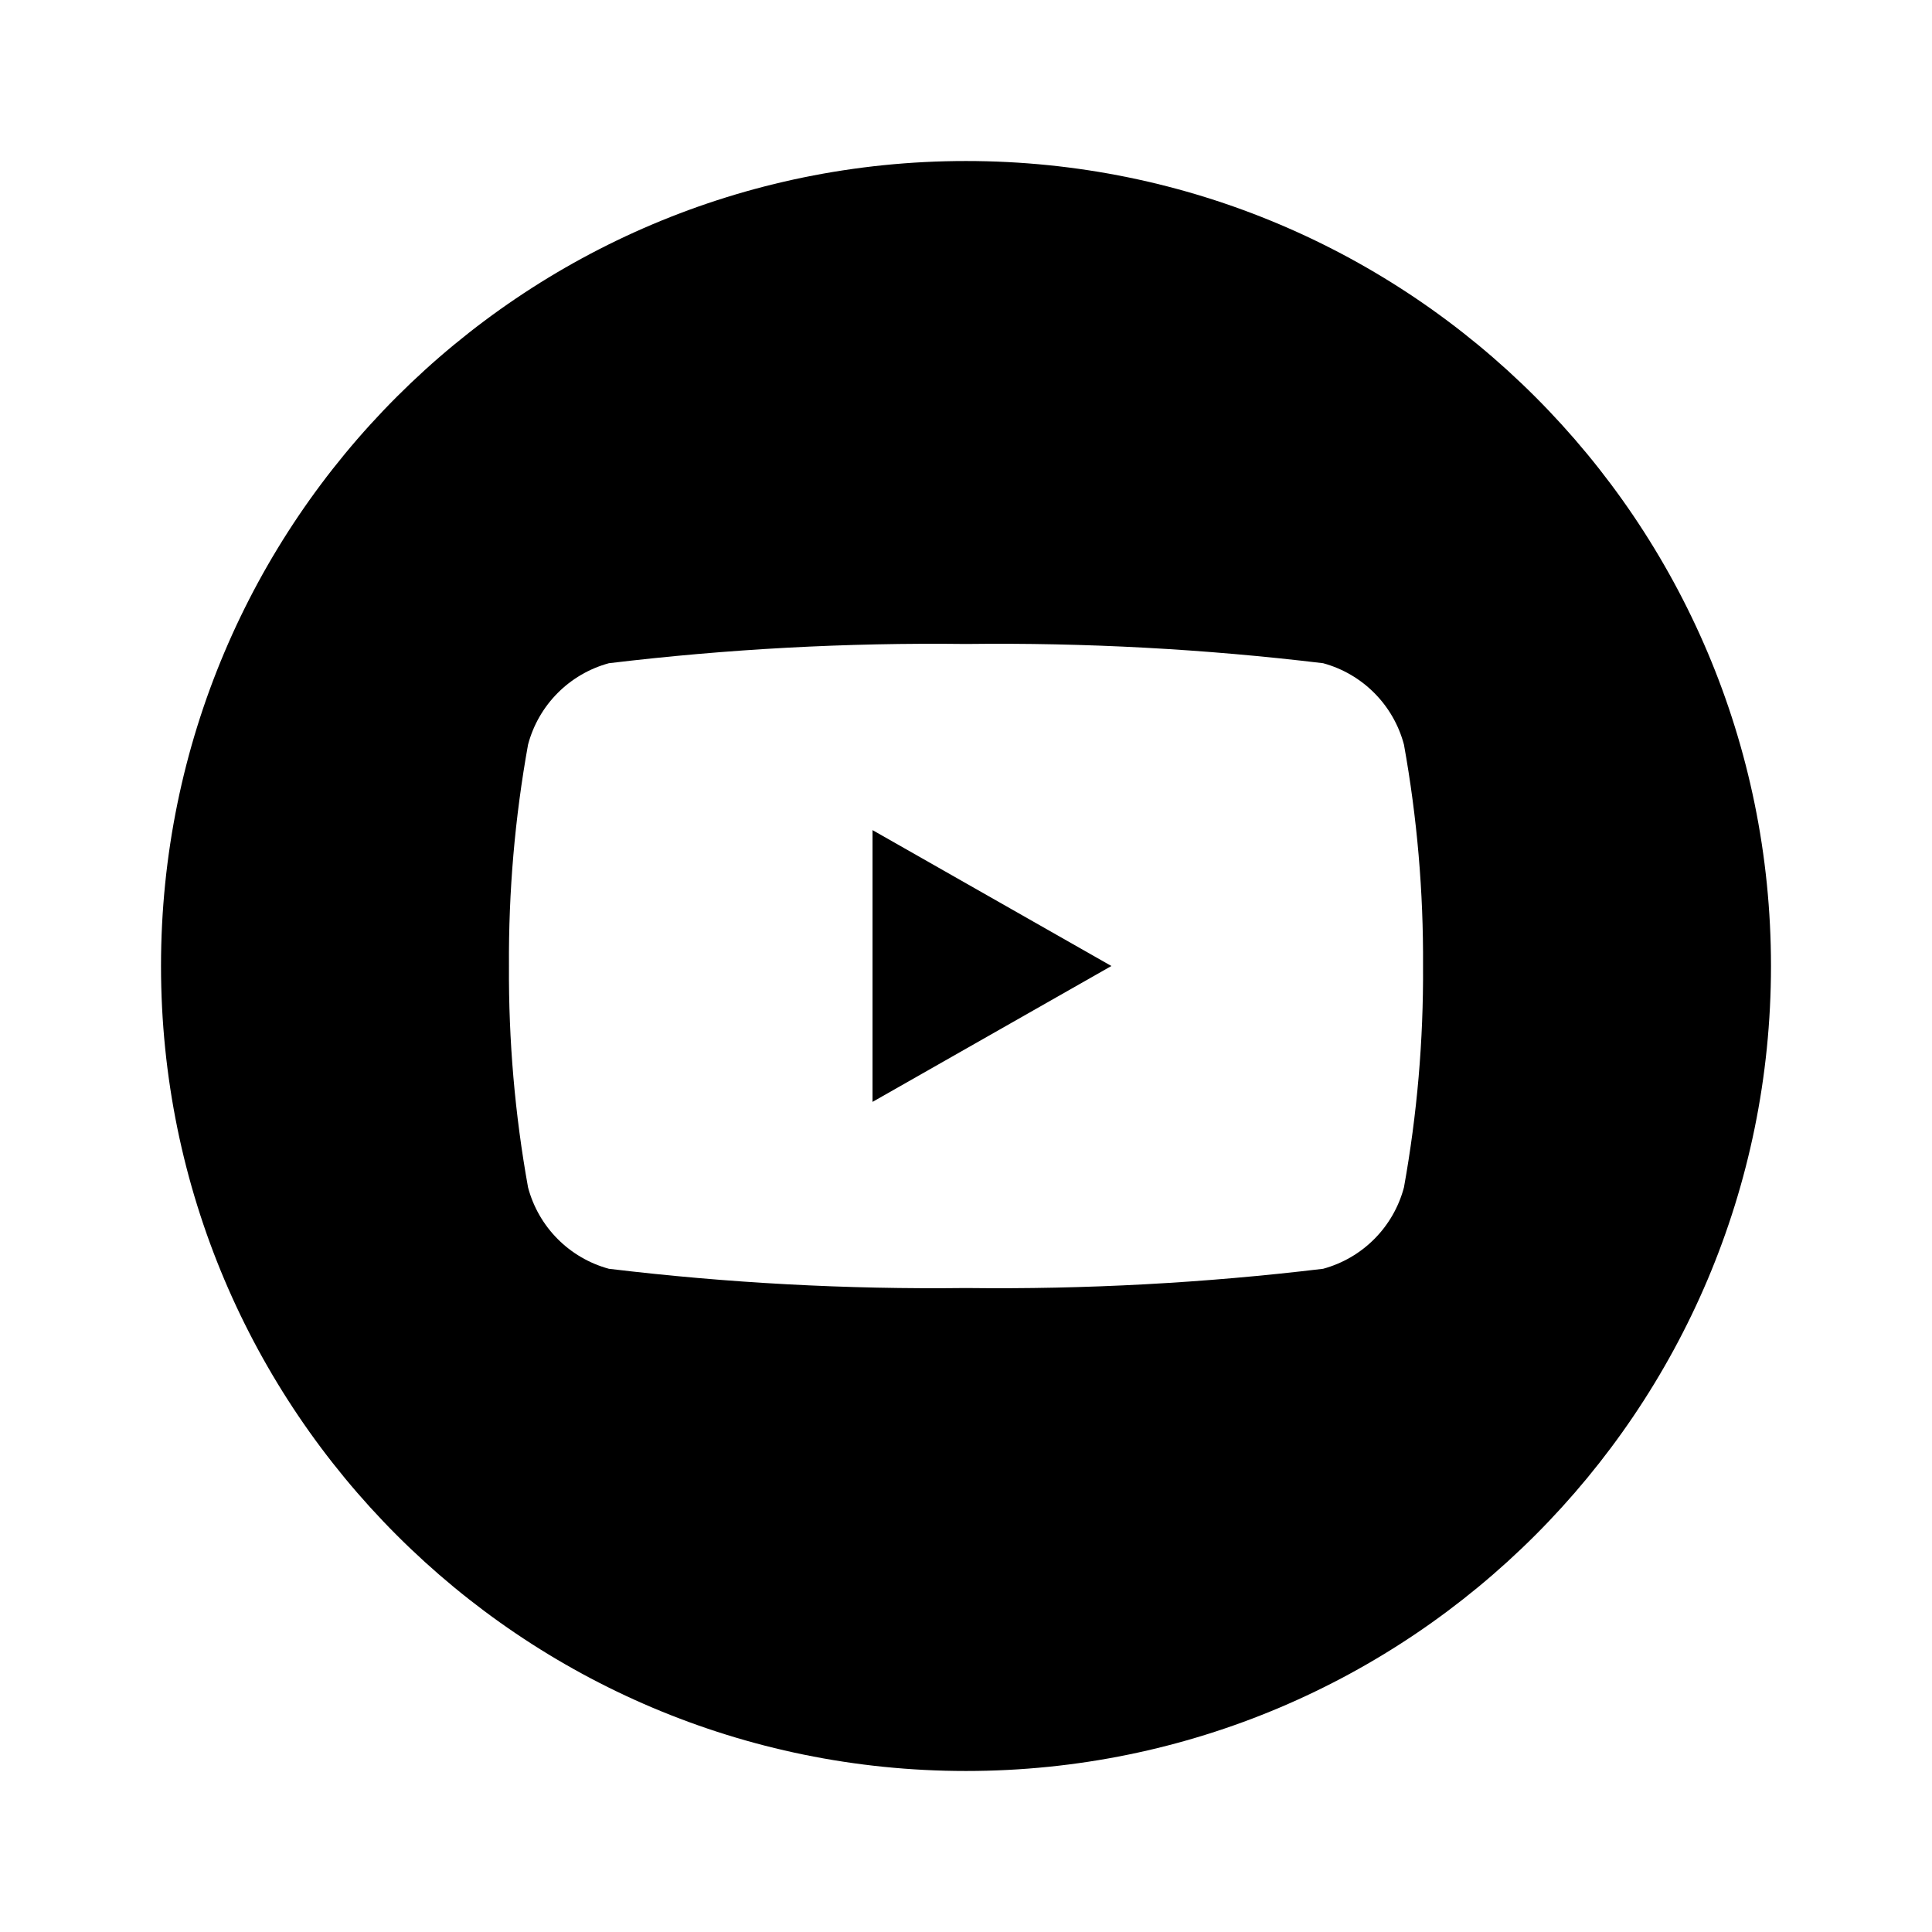
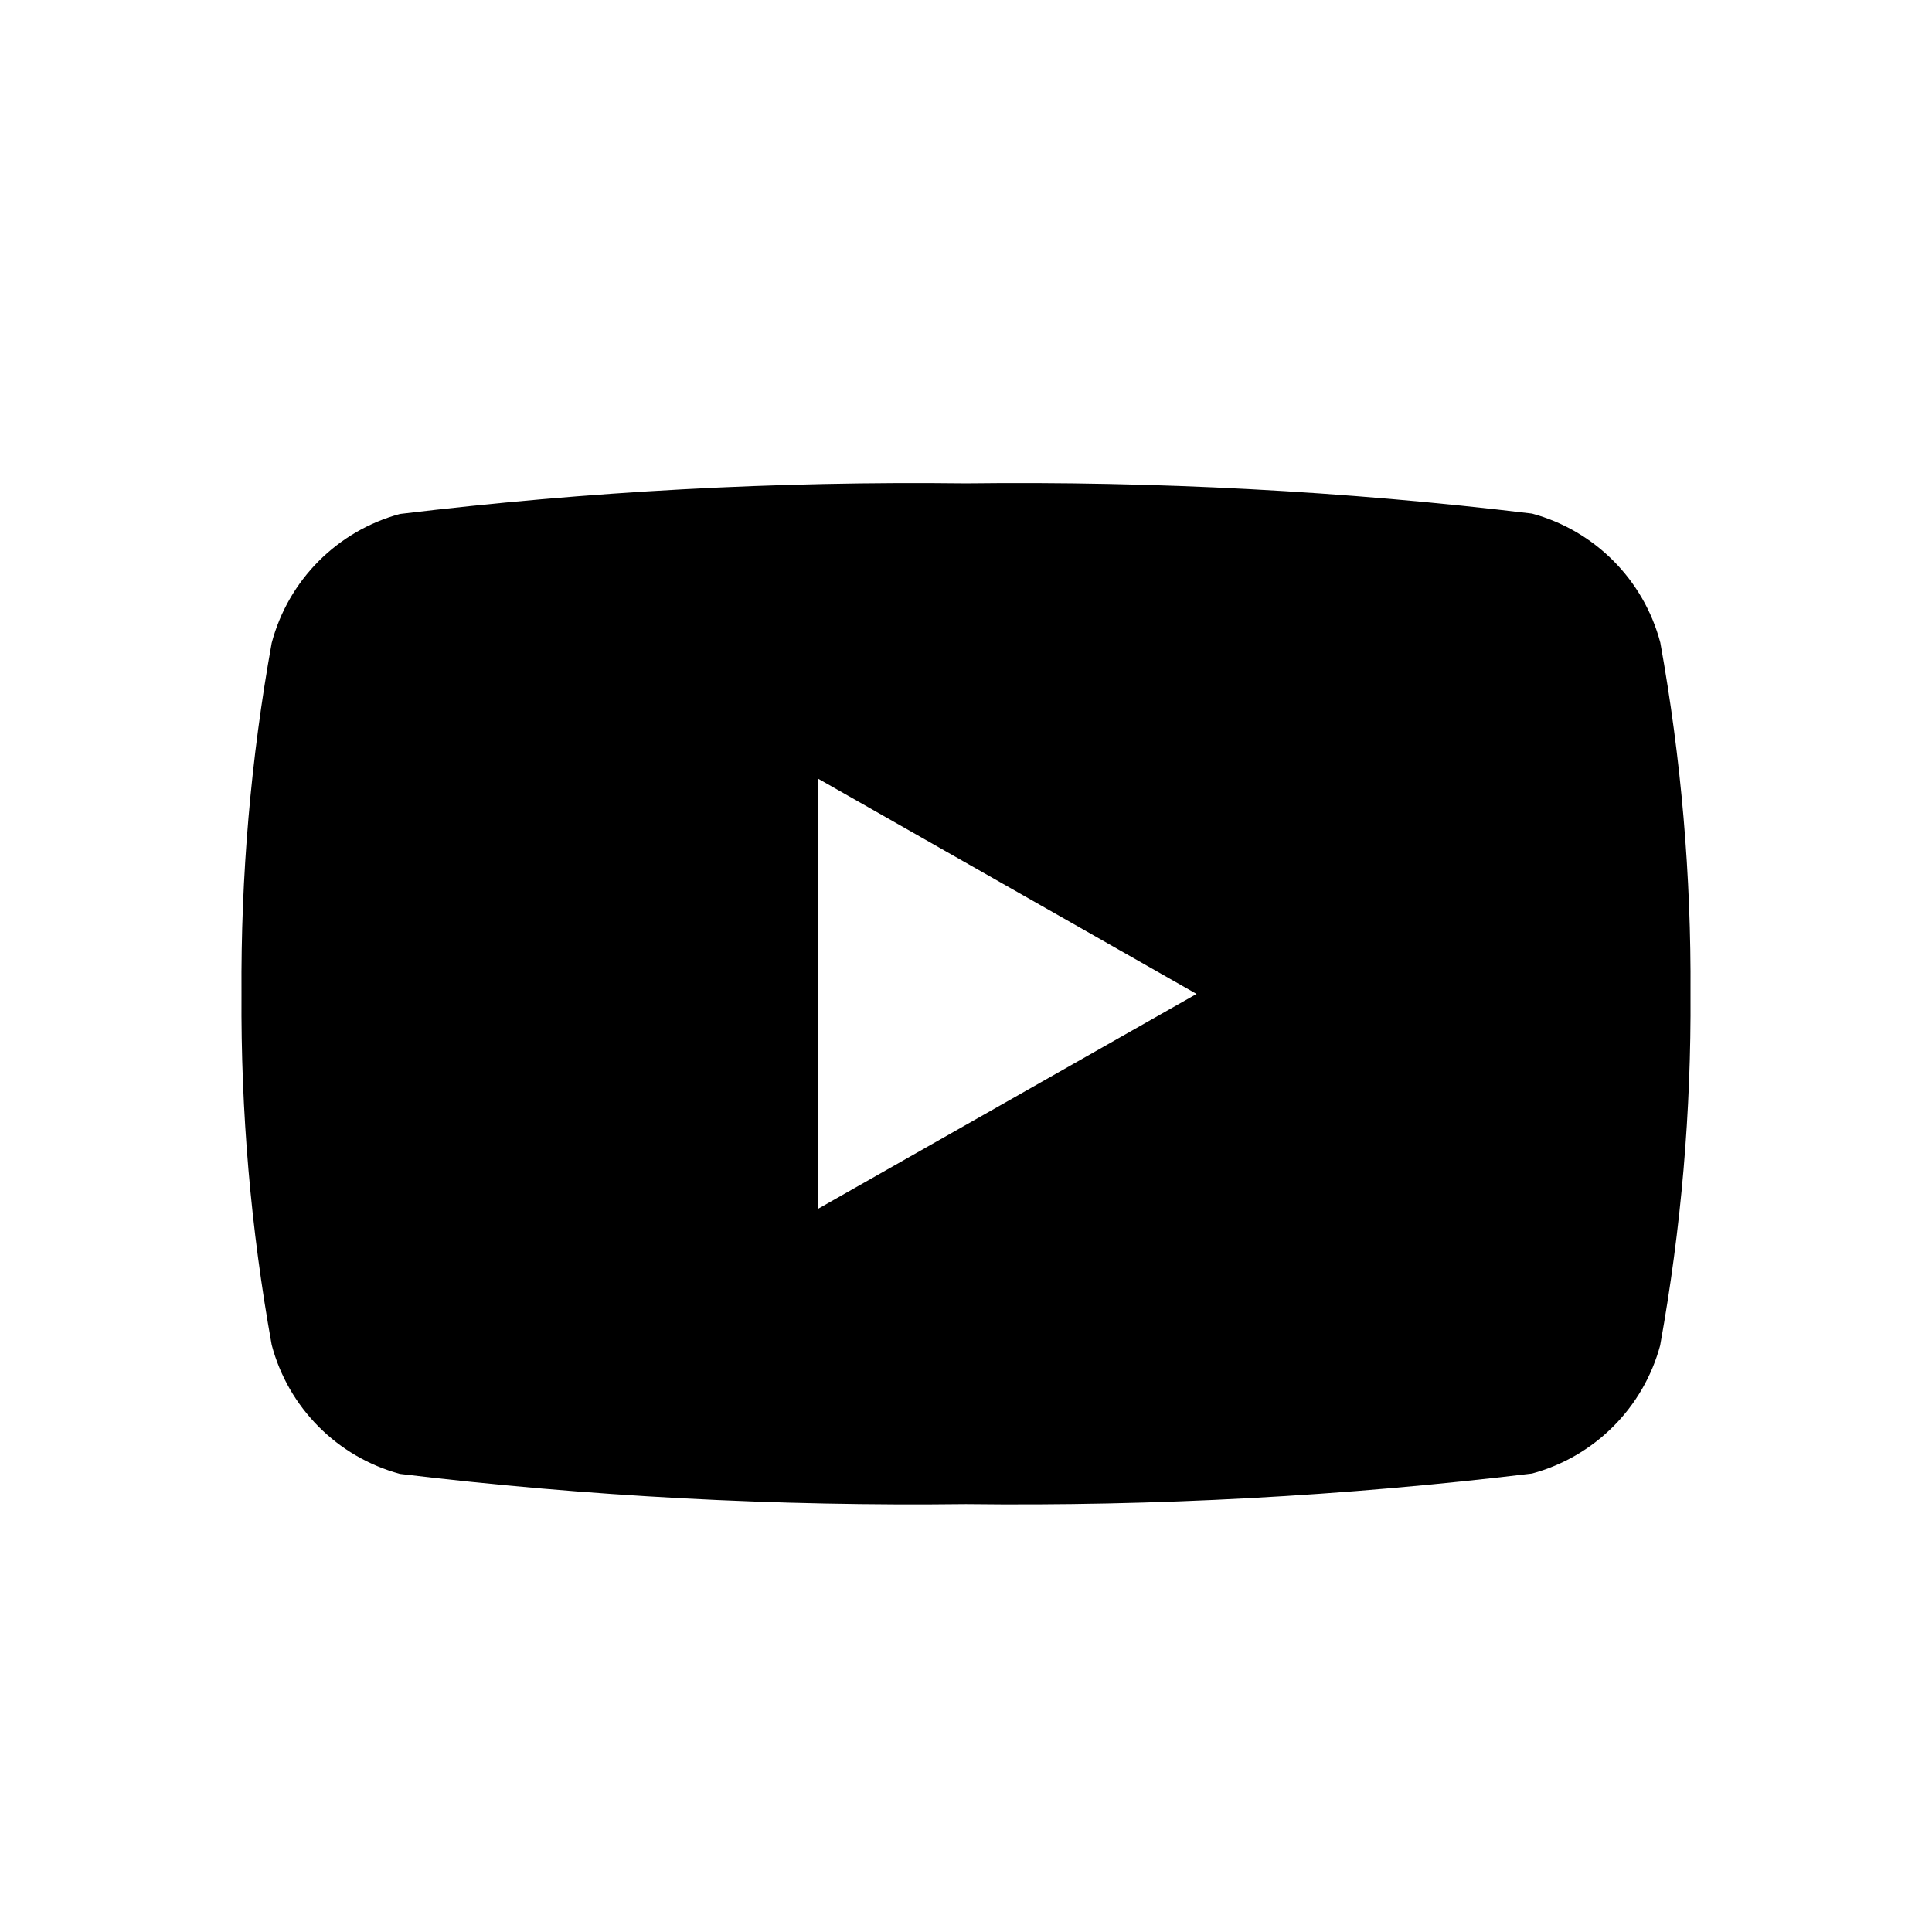
<svg xmlns="http://www.w3.org/2000/svg" viewBox="0 0 512 512">
-   <path d="M231.23 292.01l63.3-36.01-63.3-36.01z" />
-   <path d="M256 42.67c-117.82 0-213.33 95.5-213.33 213.33 0 117.82 95.5 213.33 213.33 213.33 117.82 0 213.33-95.5 213.33-213.33A213.33 213.33 0 0 0 256 42.67zm116.06 272.01a30.43 30.43 0 0 1-21.42 21.56 719.24 719.24 0 0 1-94.64 5.1 719.24 719.24 0 0 1-94.64-5.1 30.43 30.43 0 0 1-21.42-21.56c-3.49-19.36-5.18-39-5.06-58.68a319.24 319.24 0 0 1 5.06-58.68 30.44 30.44 0 0 1 21.42-21.56 719.42 719.42 0 0 1 94.64-5.1 719.42 719.42 0 0 1 94.64 5.1 30.44 30.44 0 0 1 21.42 21.56c3.49 19.36 5.18 39 5.06 58.68a319.25 319.25 0 0 1-5.06 58.68z" />
+   <path d="M440 356.4a48.2 48.2 0 0 1-34 34.1c-49.8 6-99.9 8.7-150 8.1-50.1.6-100.2-2-150-8a48.2 48.2 0 0 1-34-34.2 506 506 0 0 1-8-93 506 506 0 0 1 8-93 48.2 48.2 0 0 1 34-34.2c49.8-6 99.9-8.7 150-8.1 50.1-.6 100.2 2 150 8a48.2 48.2 0 0 1 34 34.2 506 506 0 0 1 8 93 506 506 0 0 1-8 93zm-223.3-36l100.4-57-100.4-57.1v114.1z" fill-rule="nonzero" />
</svg>
